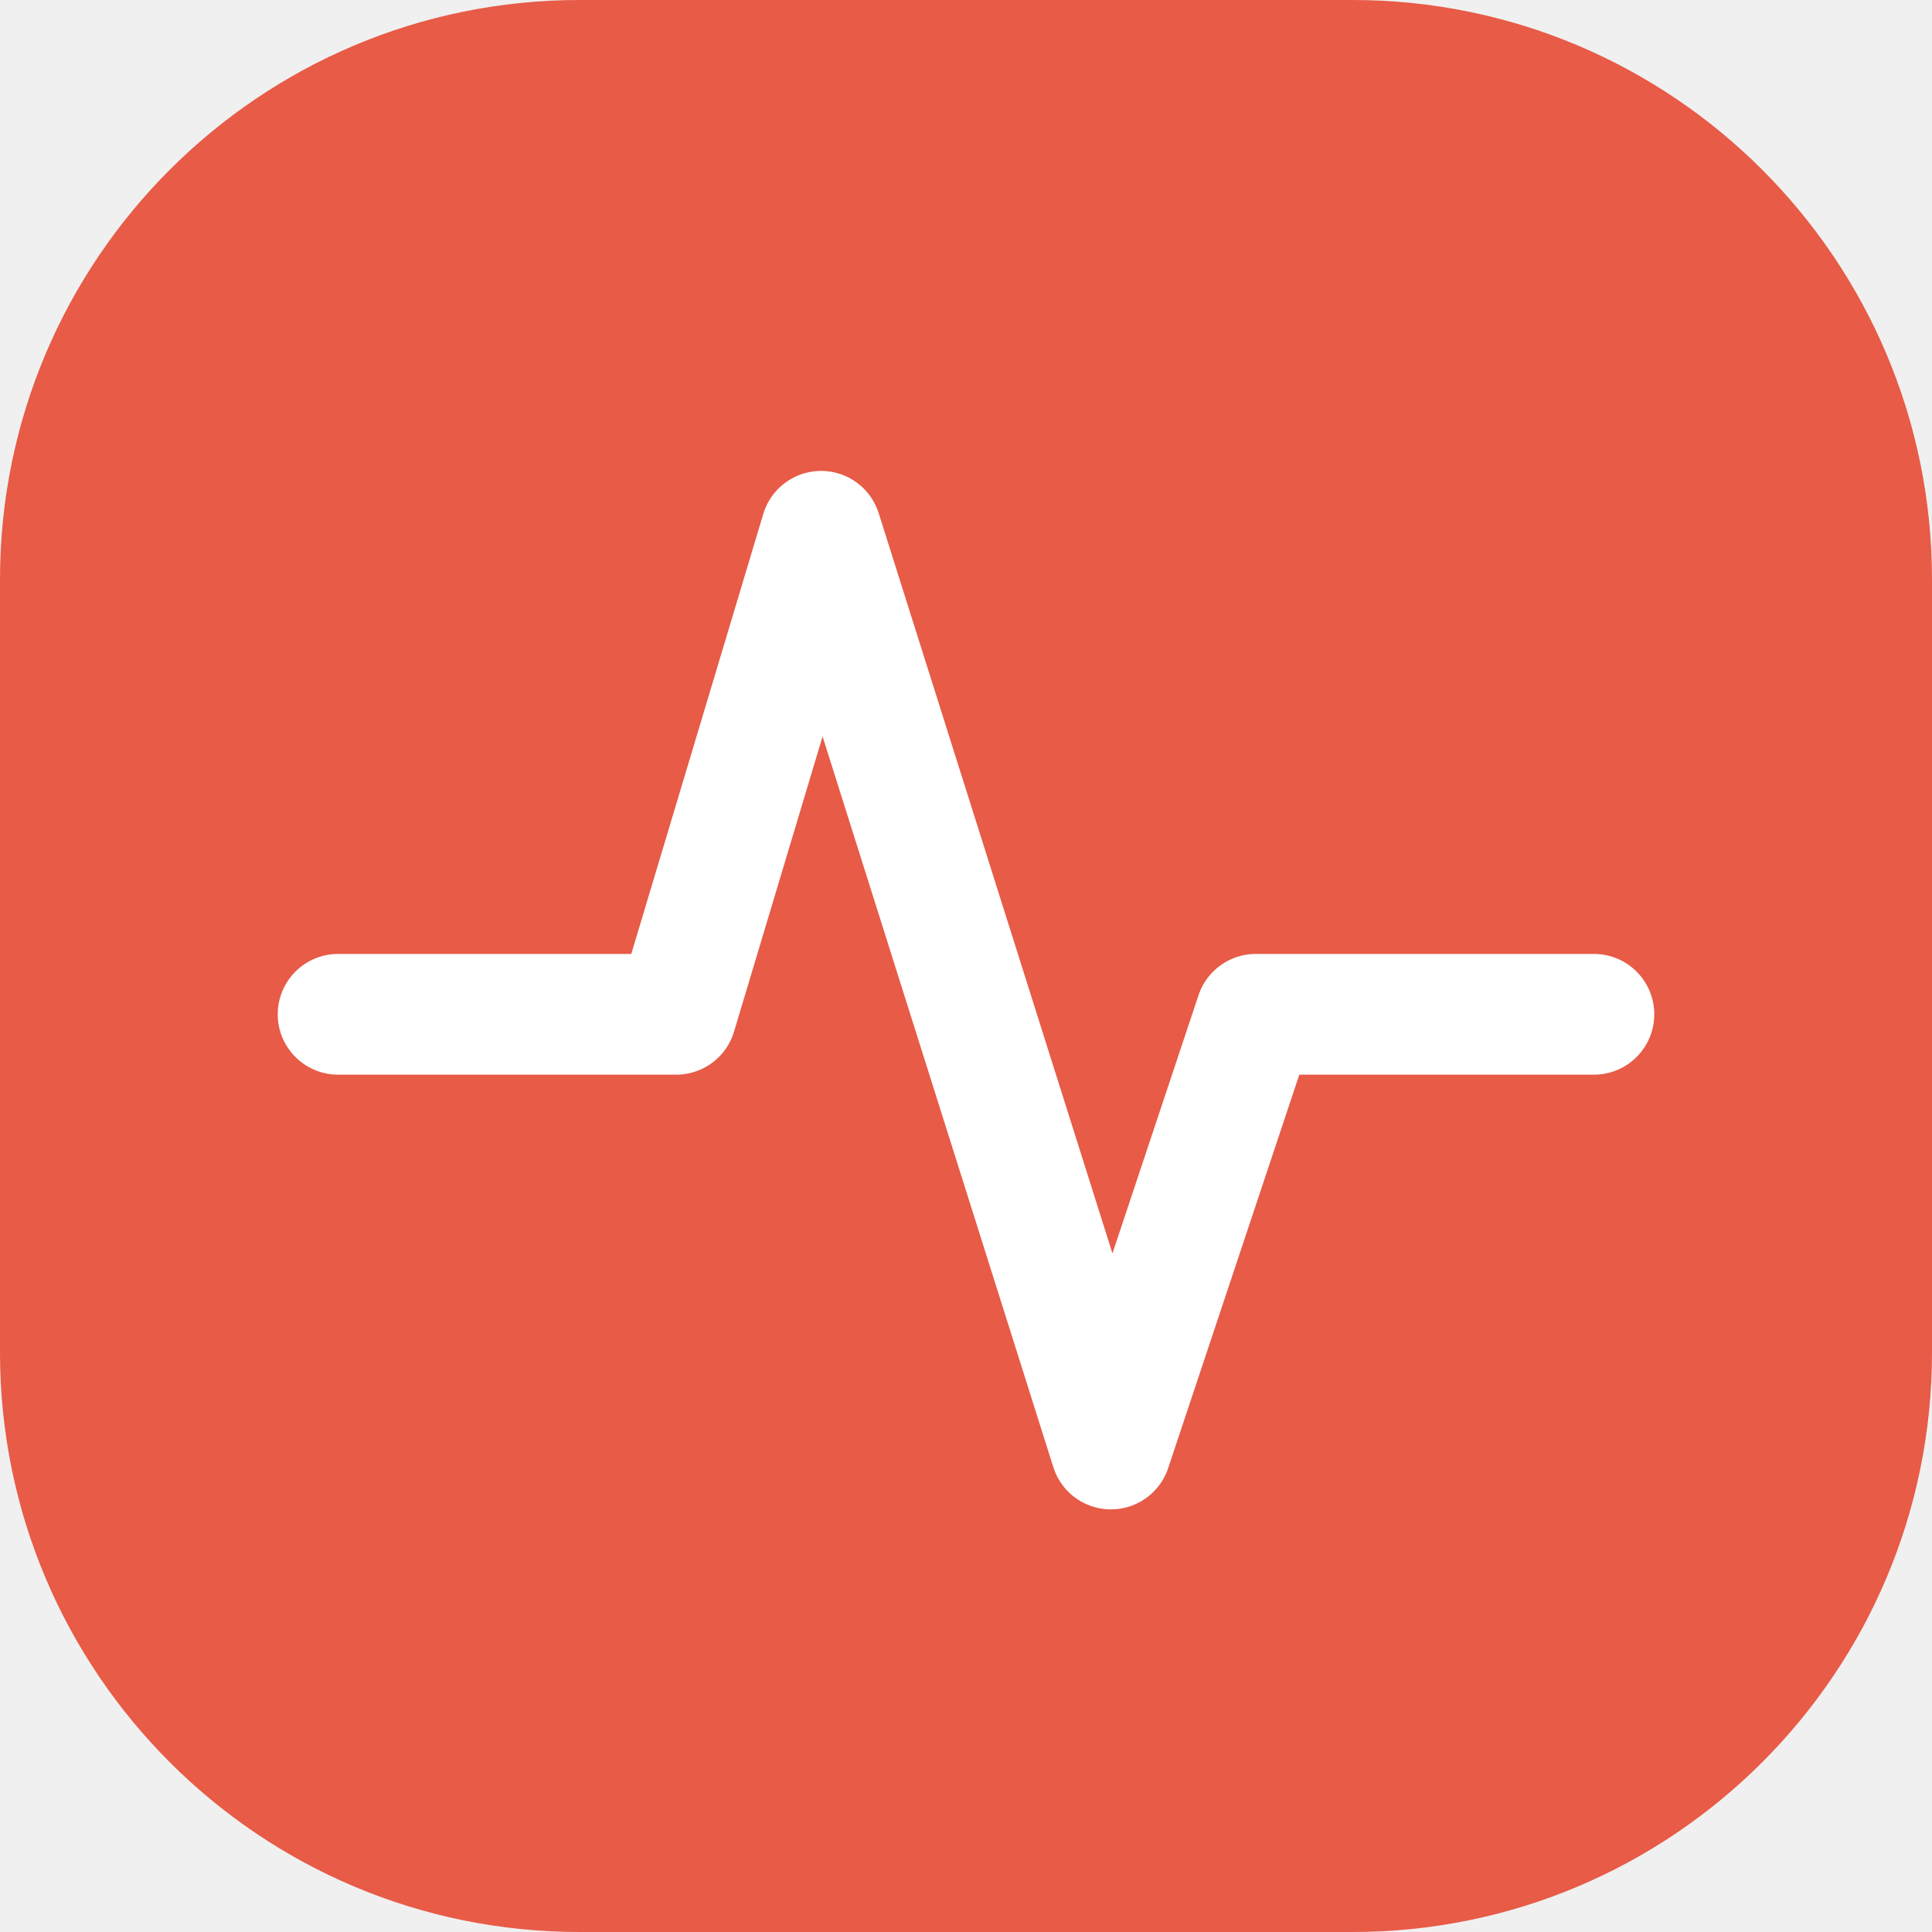
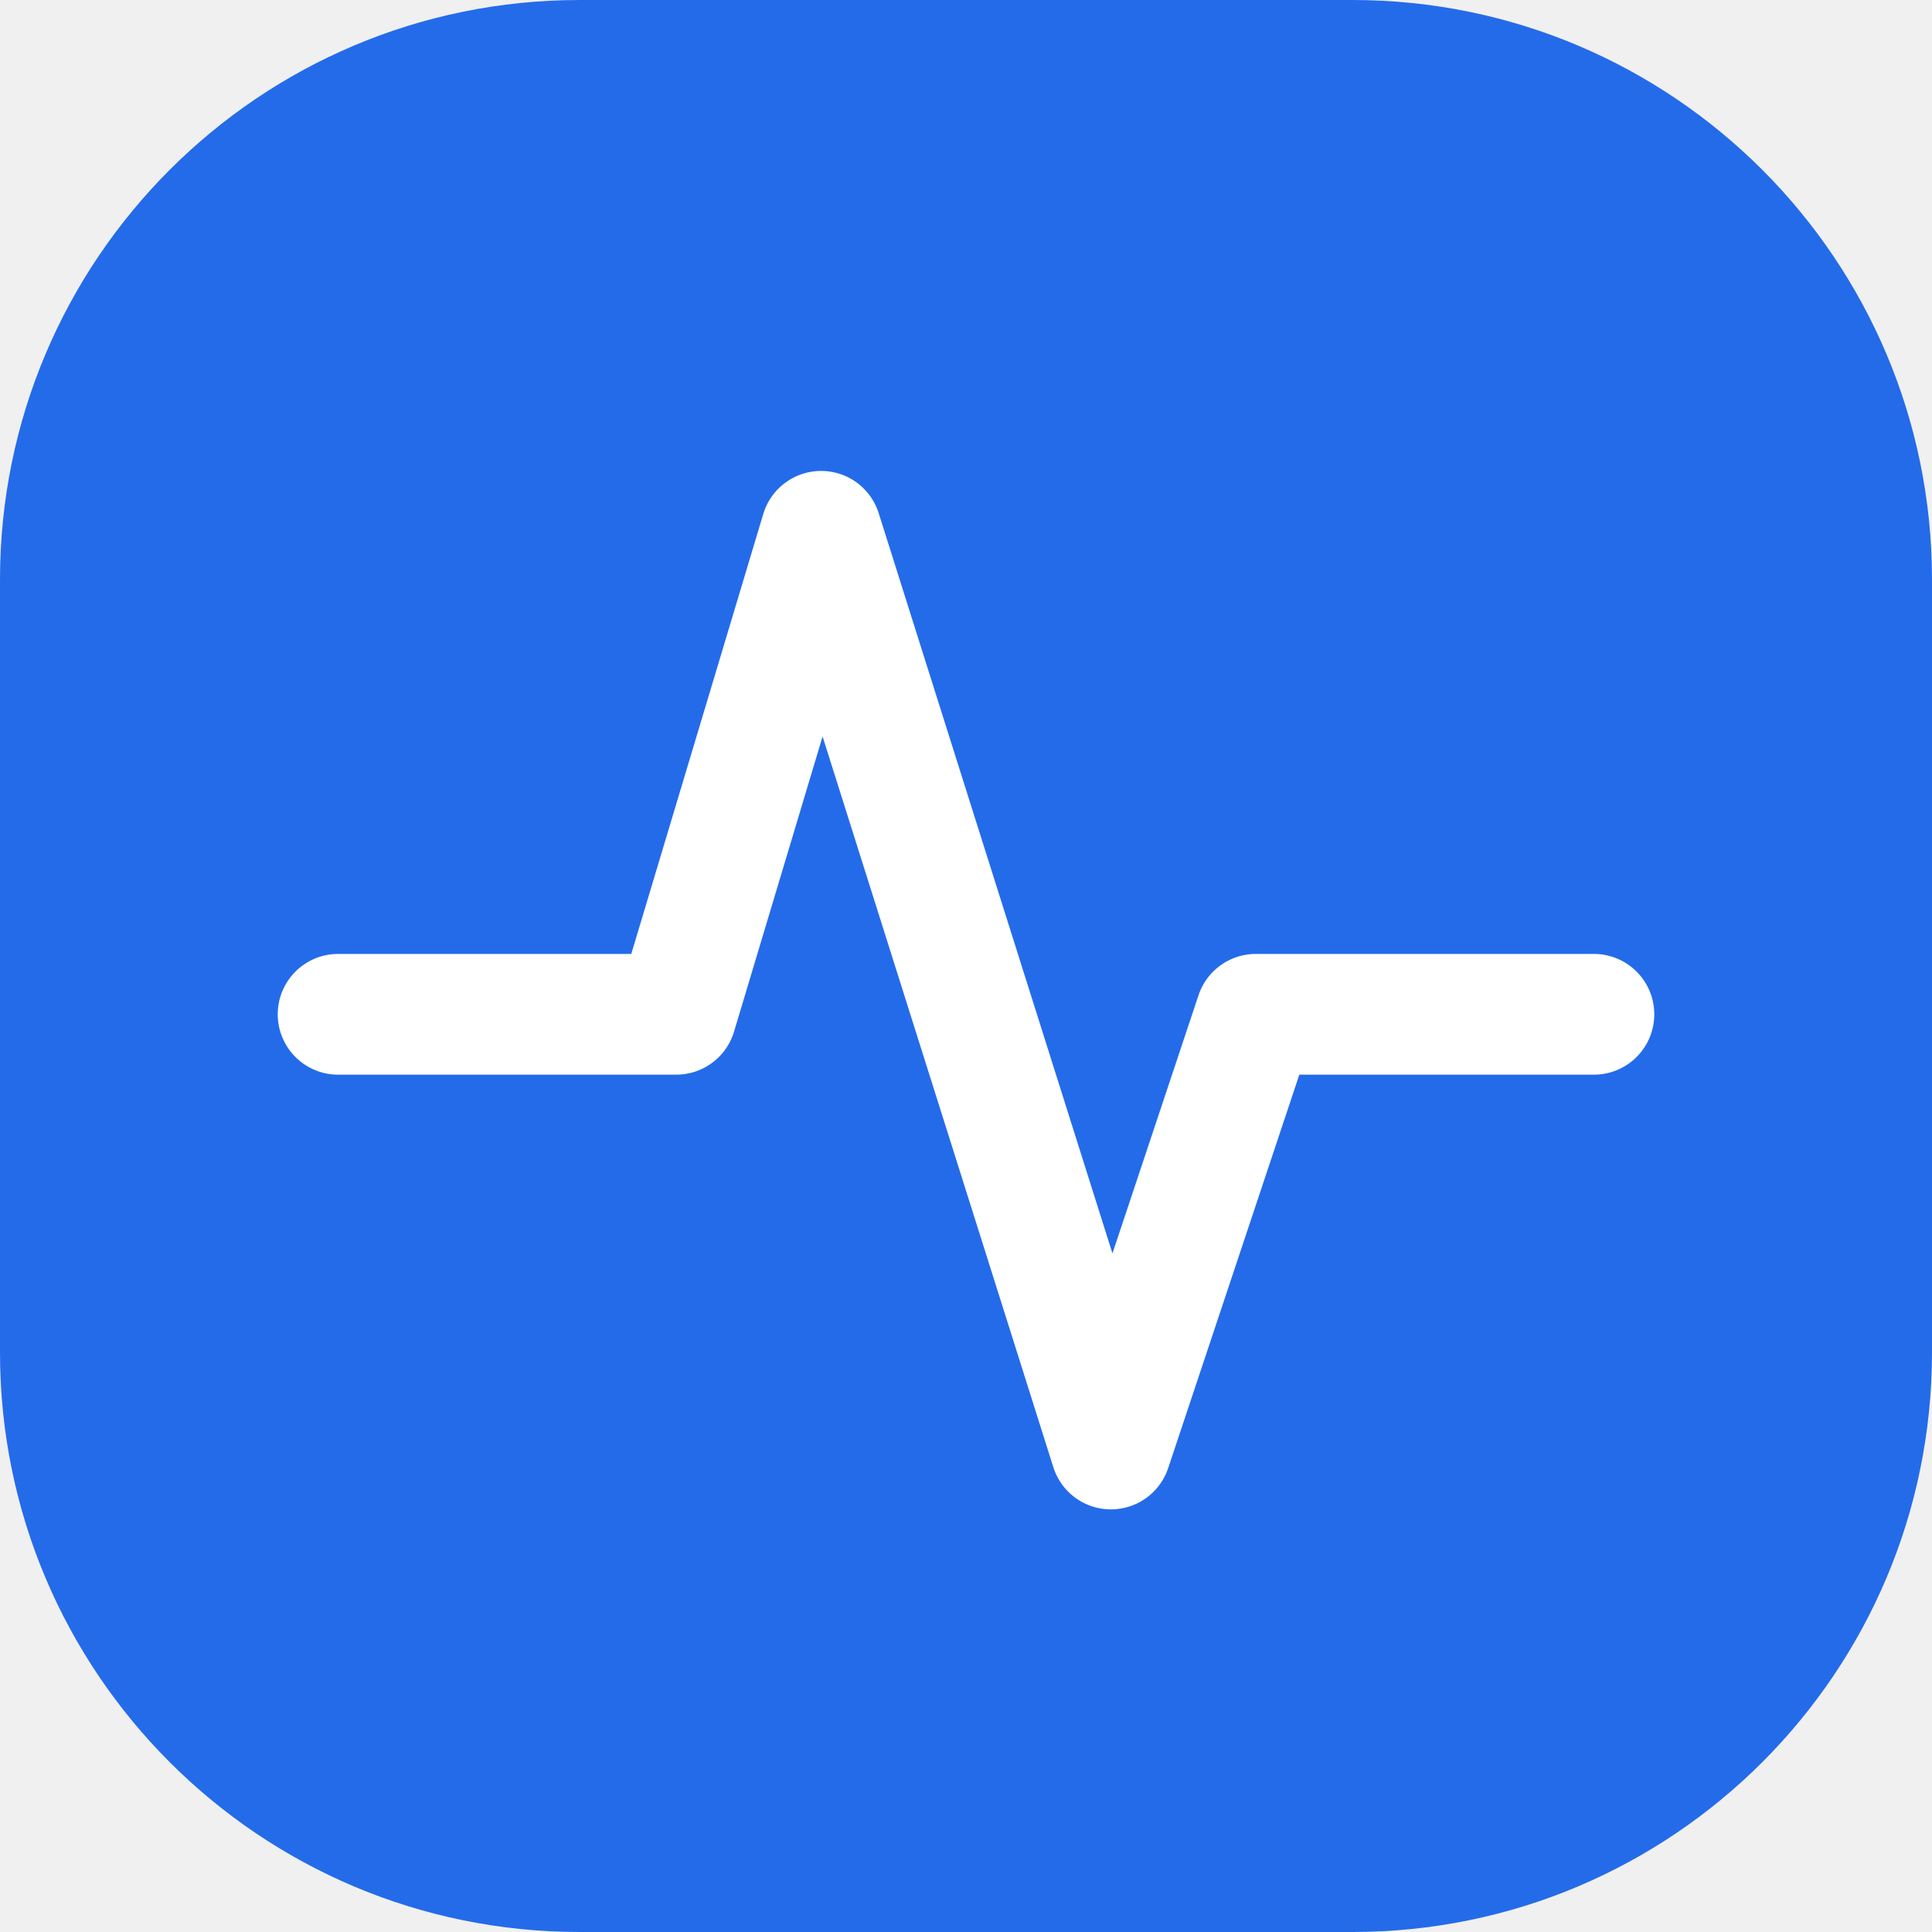
<svg xmlns="http://www.w3.org/2000/svg" viewBox="0 0 40 40">
-   <rect width="40" height="40" rx="12" fill="#e75b47" />
+   <rect width="40" height="40" rx="12" fill="#246bea" />
  <path d="M7 21h7l3-10 6 19 3-9h7" fill="none" stroke="white" stroke-width="2.5" stroke-linecap="round" stroke-linejoin="round" />
</svg>
